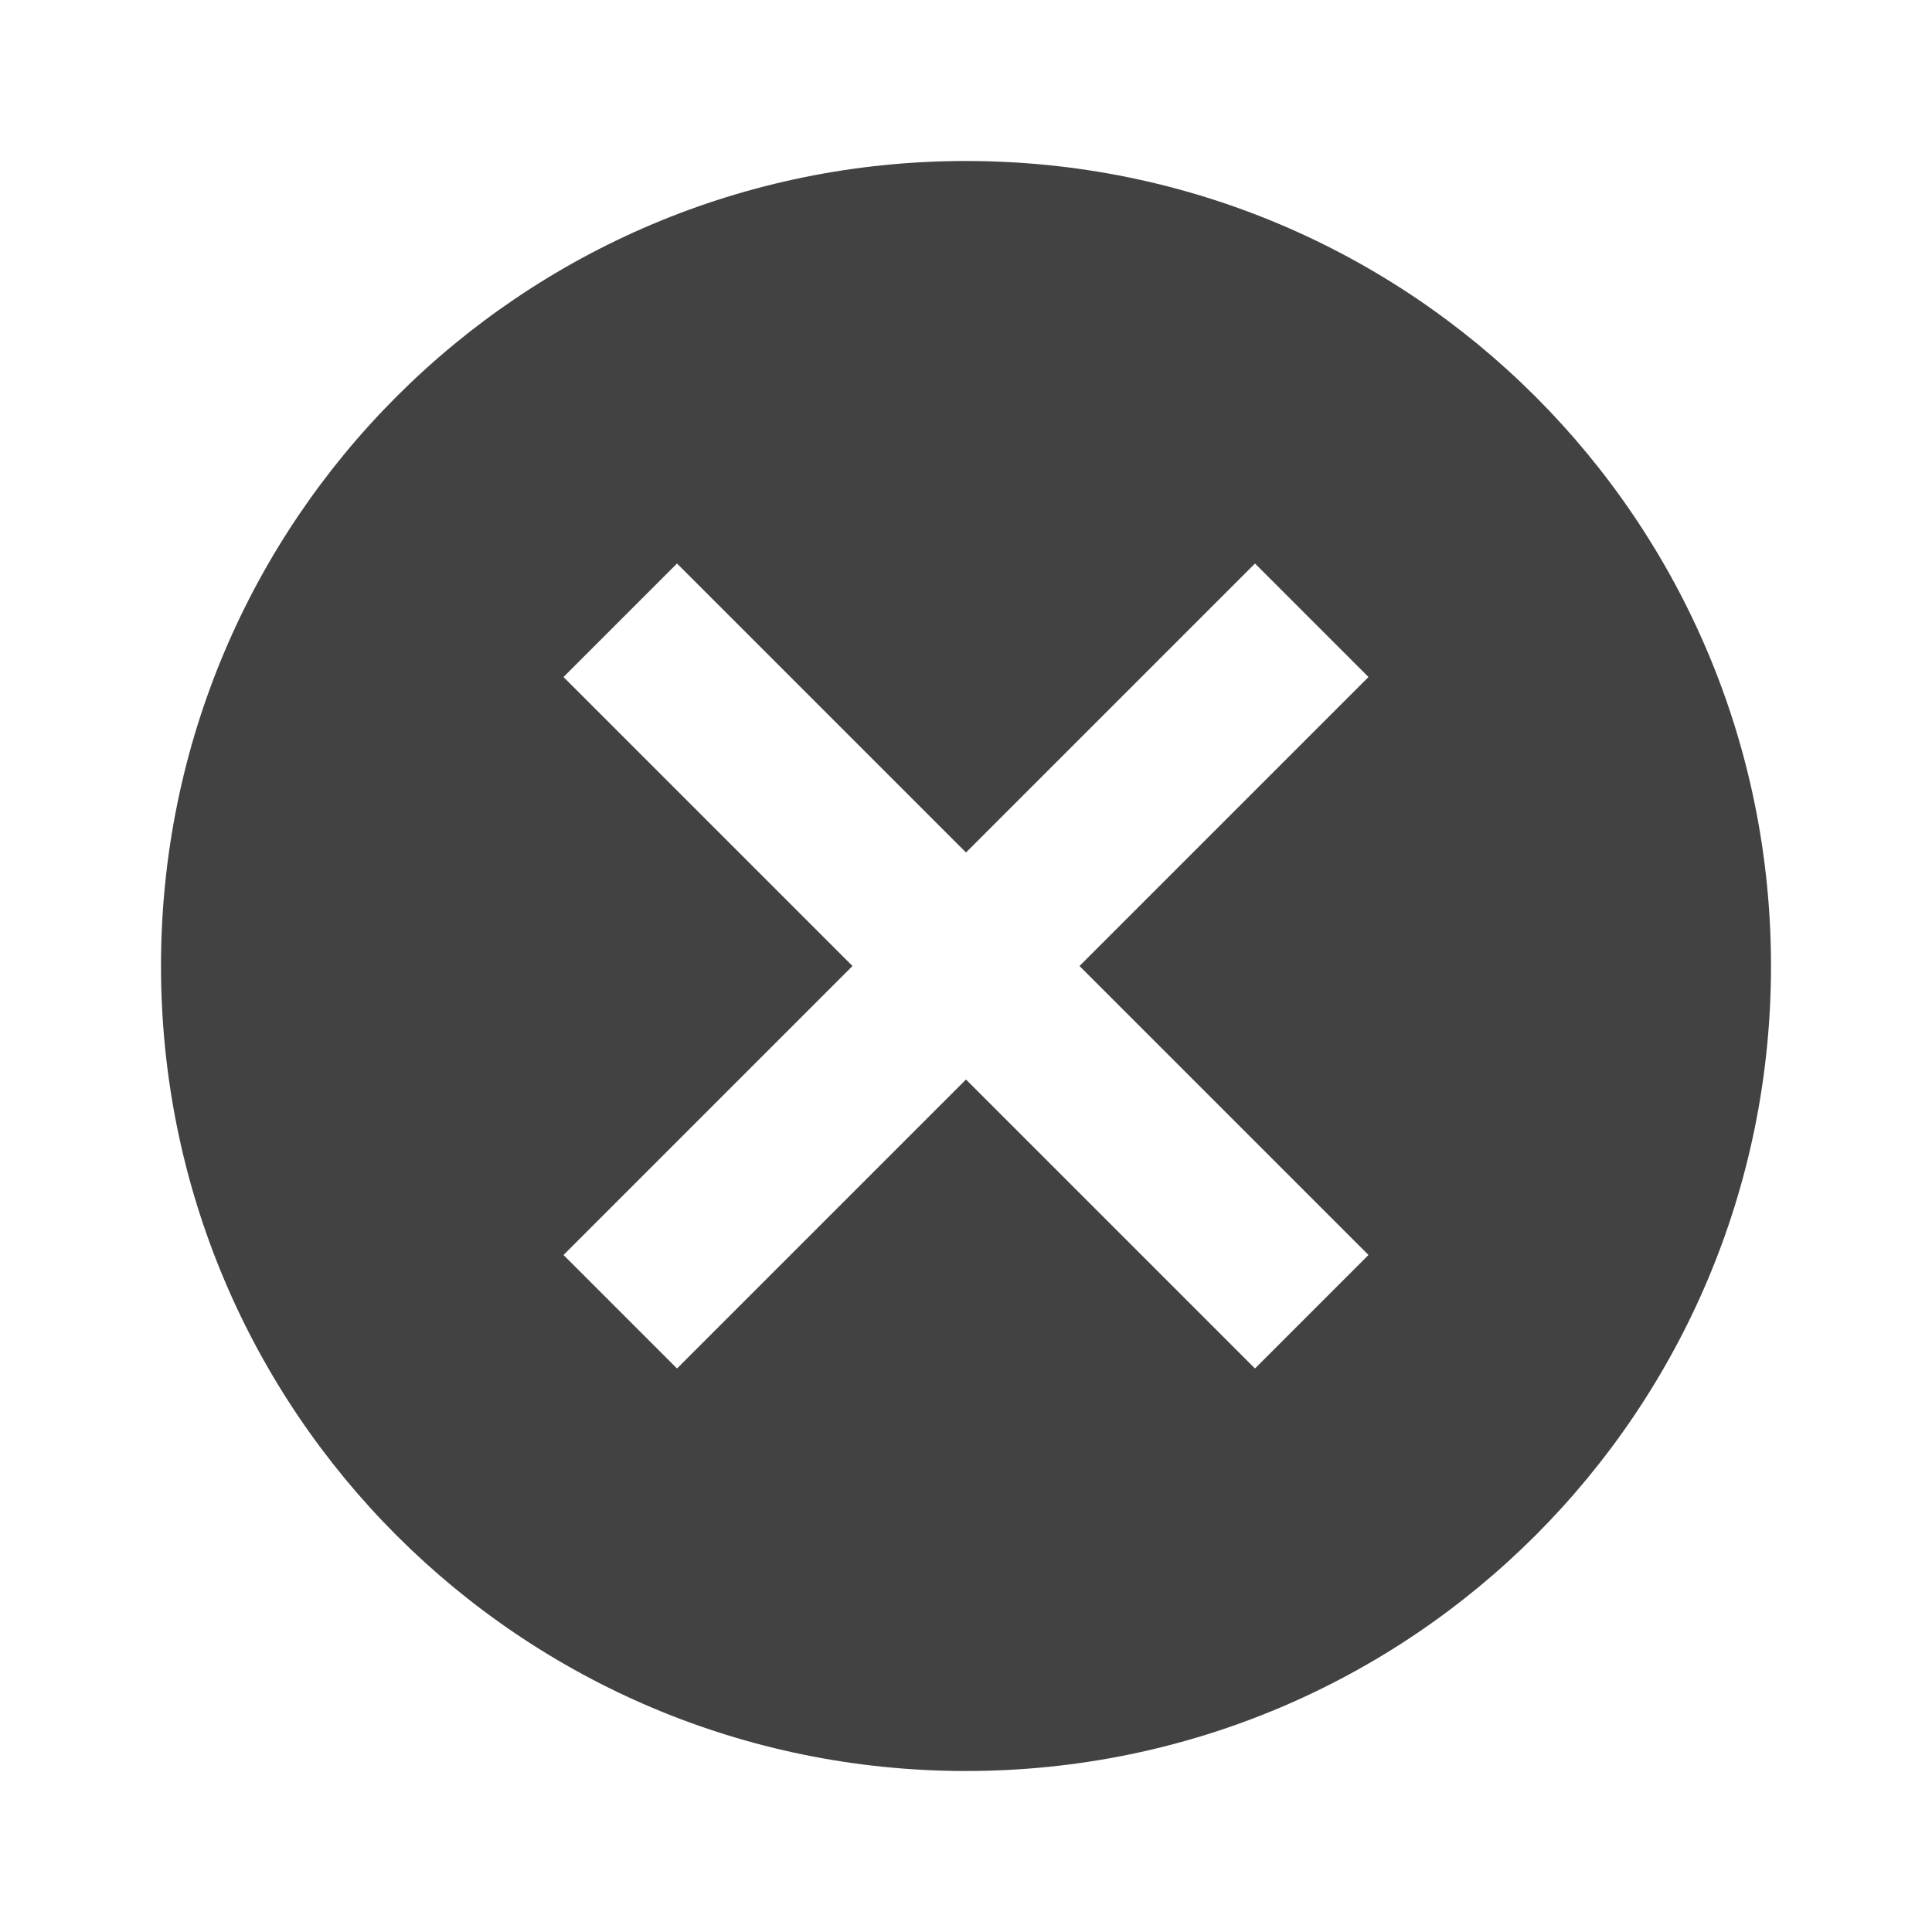
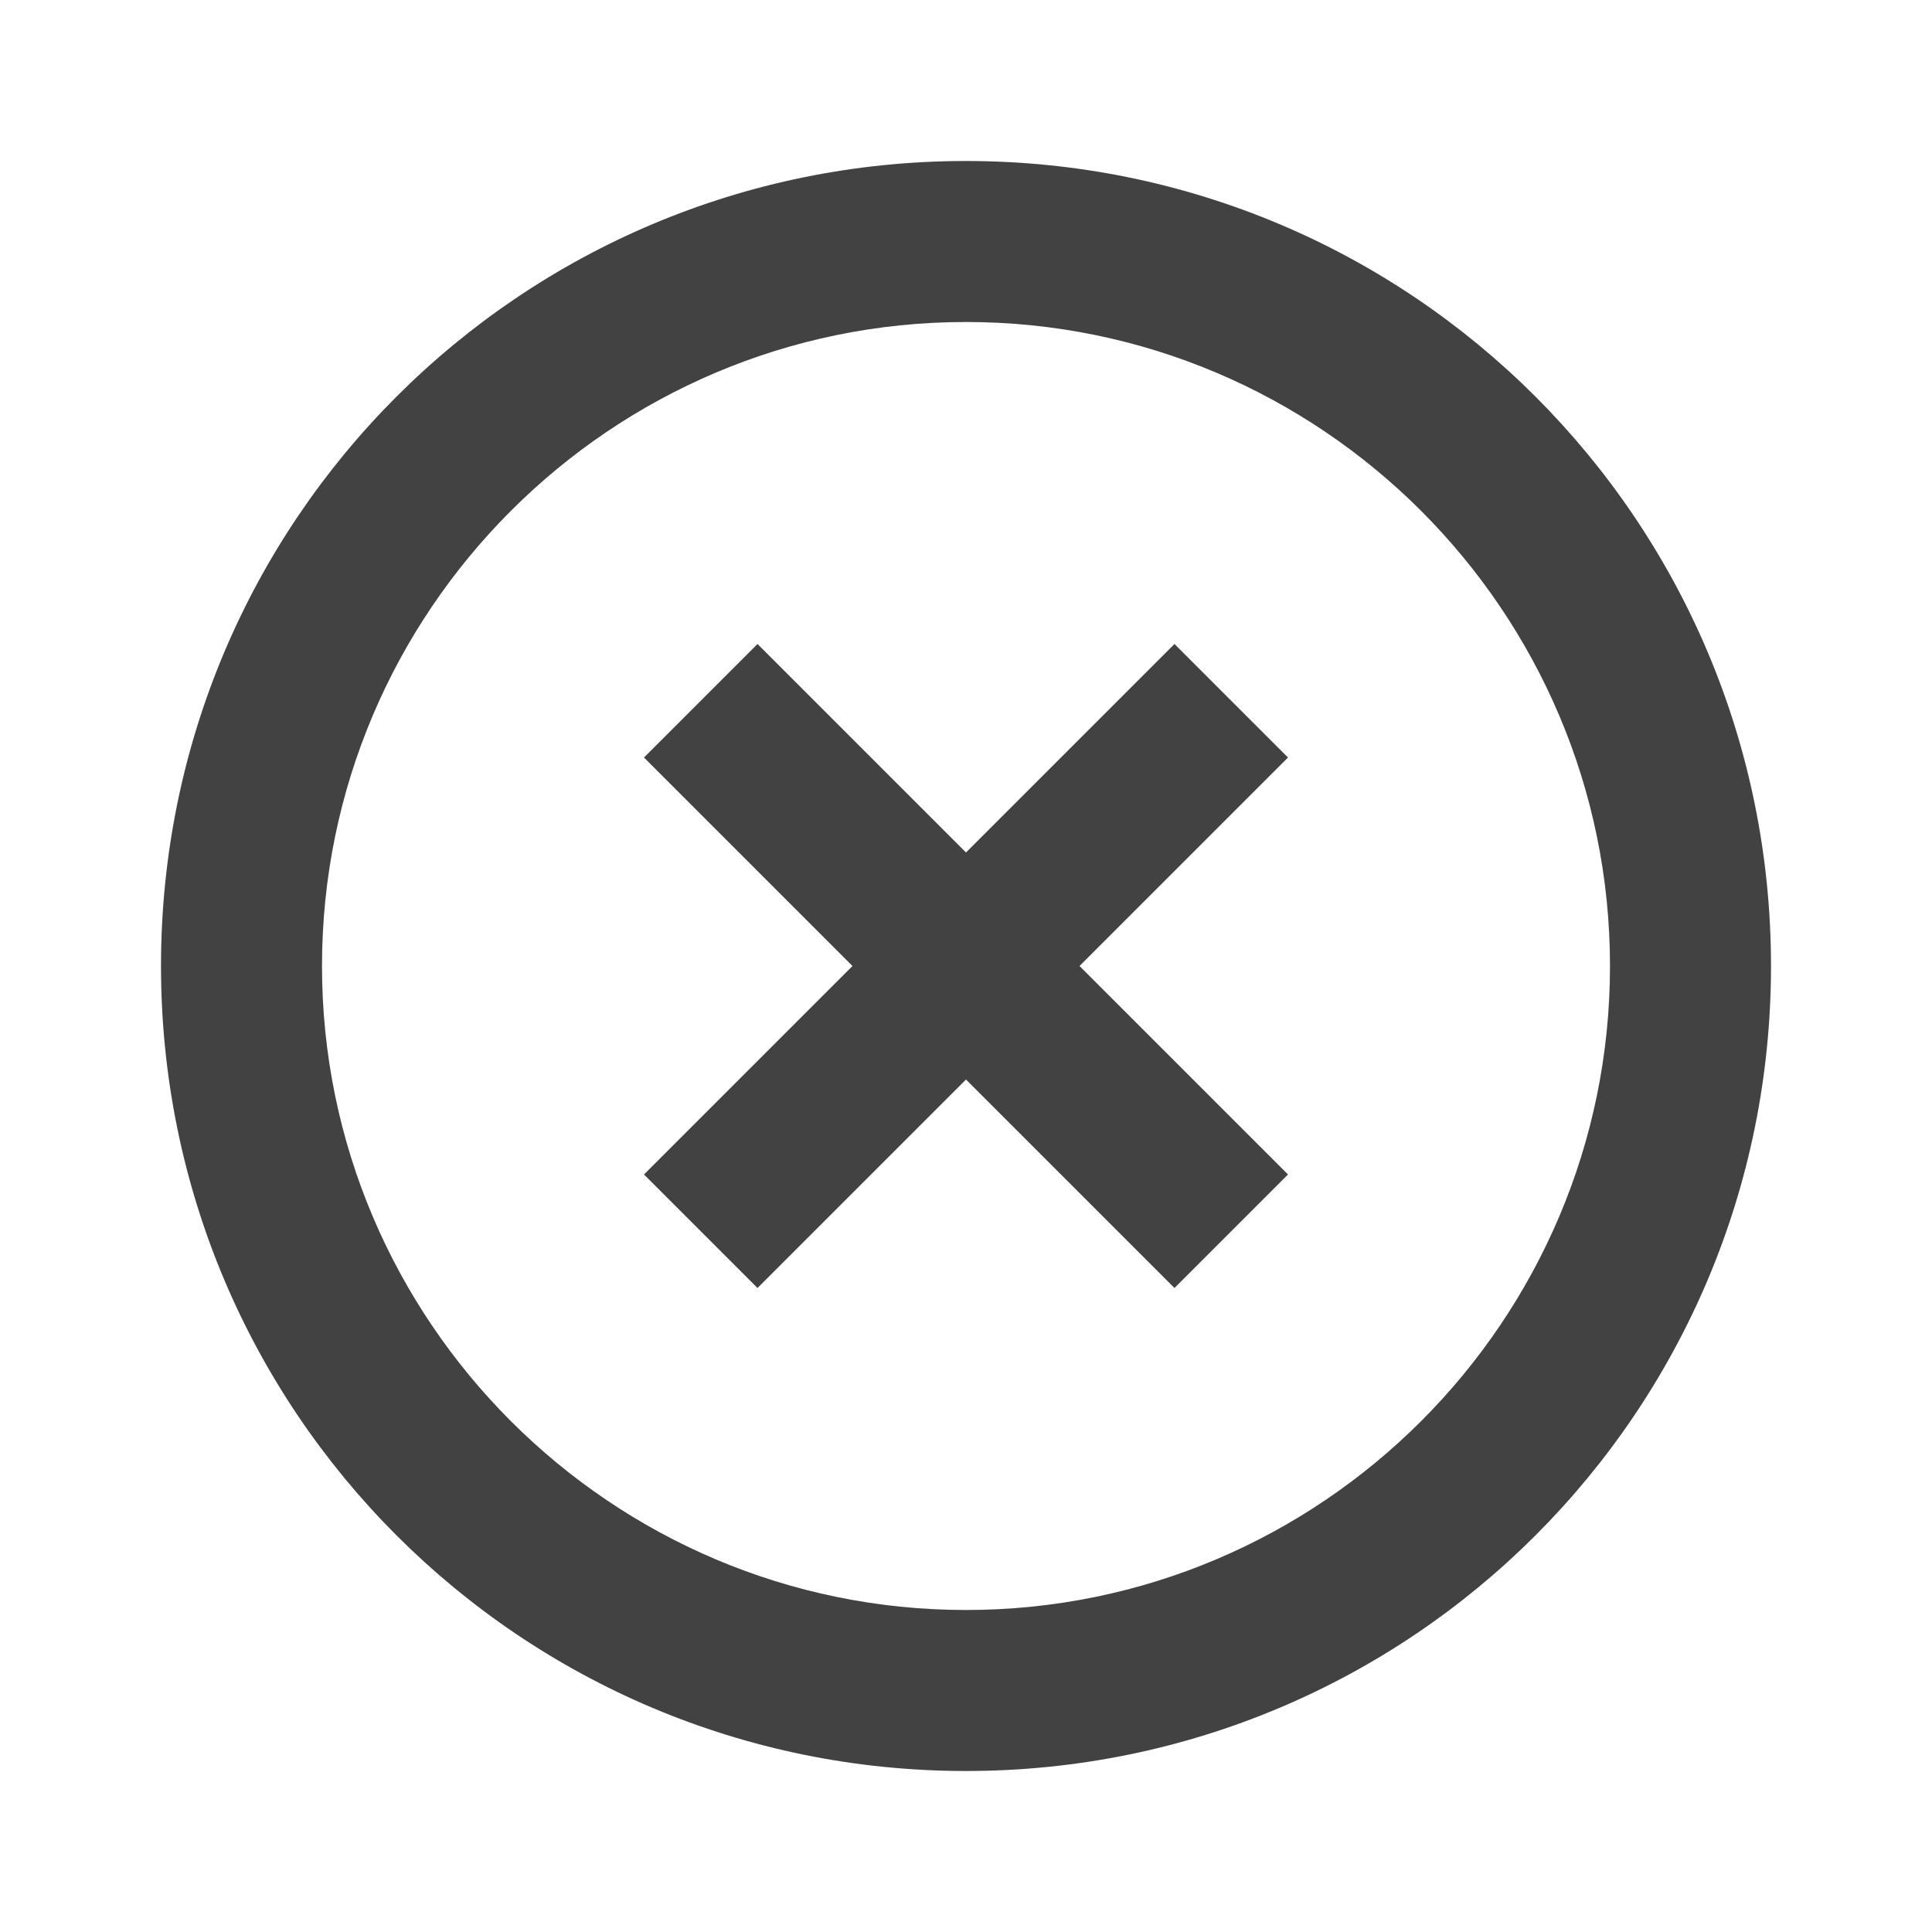
<svg xmlns="http://www.w3.org/2000/svg" version="1.1" width="24" height="24" viewBox="0 0 24 24">
-   <path d="M12,2C17.53,2 22,6.47 22,12C22,17.53 17.53,22 12,22C6.47,22 2,17.53 2,12C2,6.47 6.47,2 12,2M15.59,7L12,10.59L8.41,7L7,8.41L10.59,12L7,15.59L8.41,17L12,13.41L15.59,17L17,15.59L13.41,12L17,8.41L15.59,7Z" style="fill:#424242" />
+   <path d="M12,20C7.59,20 4,16.41 4,12C4,7.59 7.59,4 12,4C16.41,4 20,7.59 20,12C20,16.41 16.41,20 12,20M12,2C6.47,2 2,6.47 2,12C2,17.53 6.47,22 12,22C17.53,22 22,17.53 22,12C22,6.47 17.53,2 12,2M14.59,8L12,10.59L9.41,8L8,9.41L10.59,12L8,14.59L9.41,16L12,13.41L14.59,16L16,14.59L13.41,12L16,9.41L14.59,8Z" style="fill:#424242" />
</svg>
